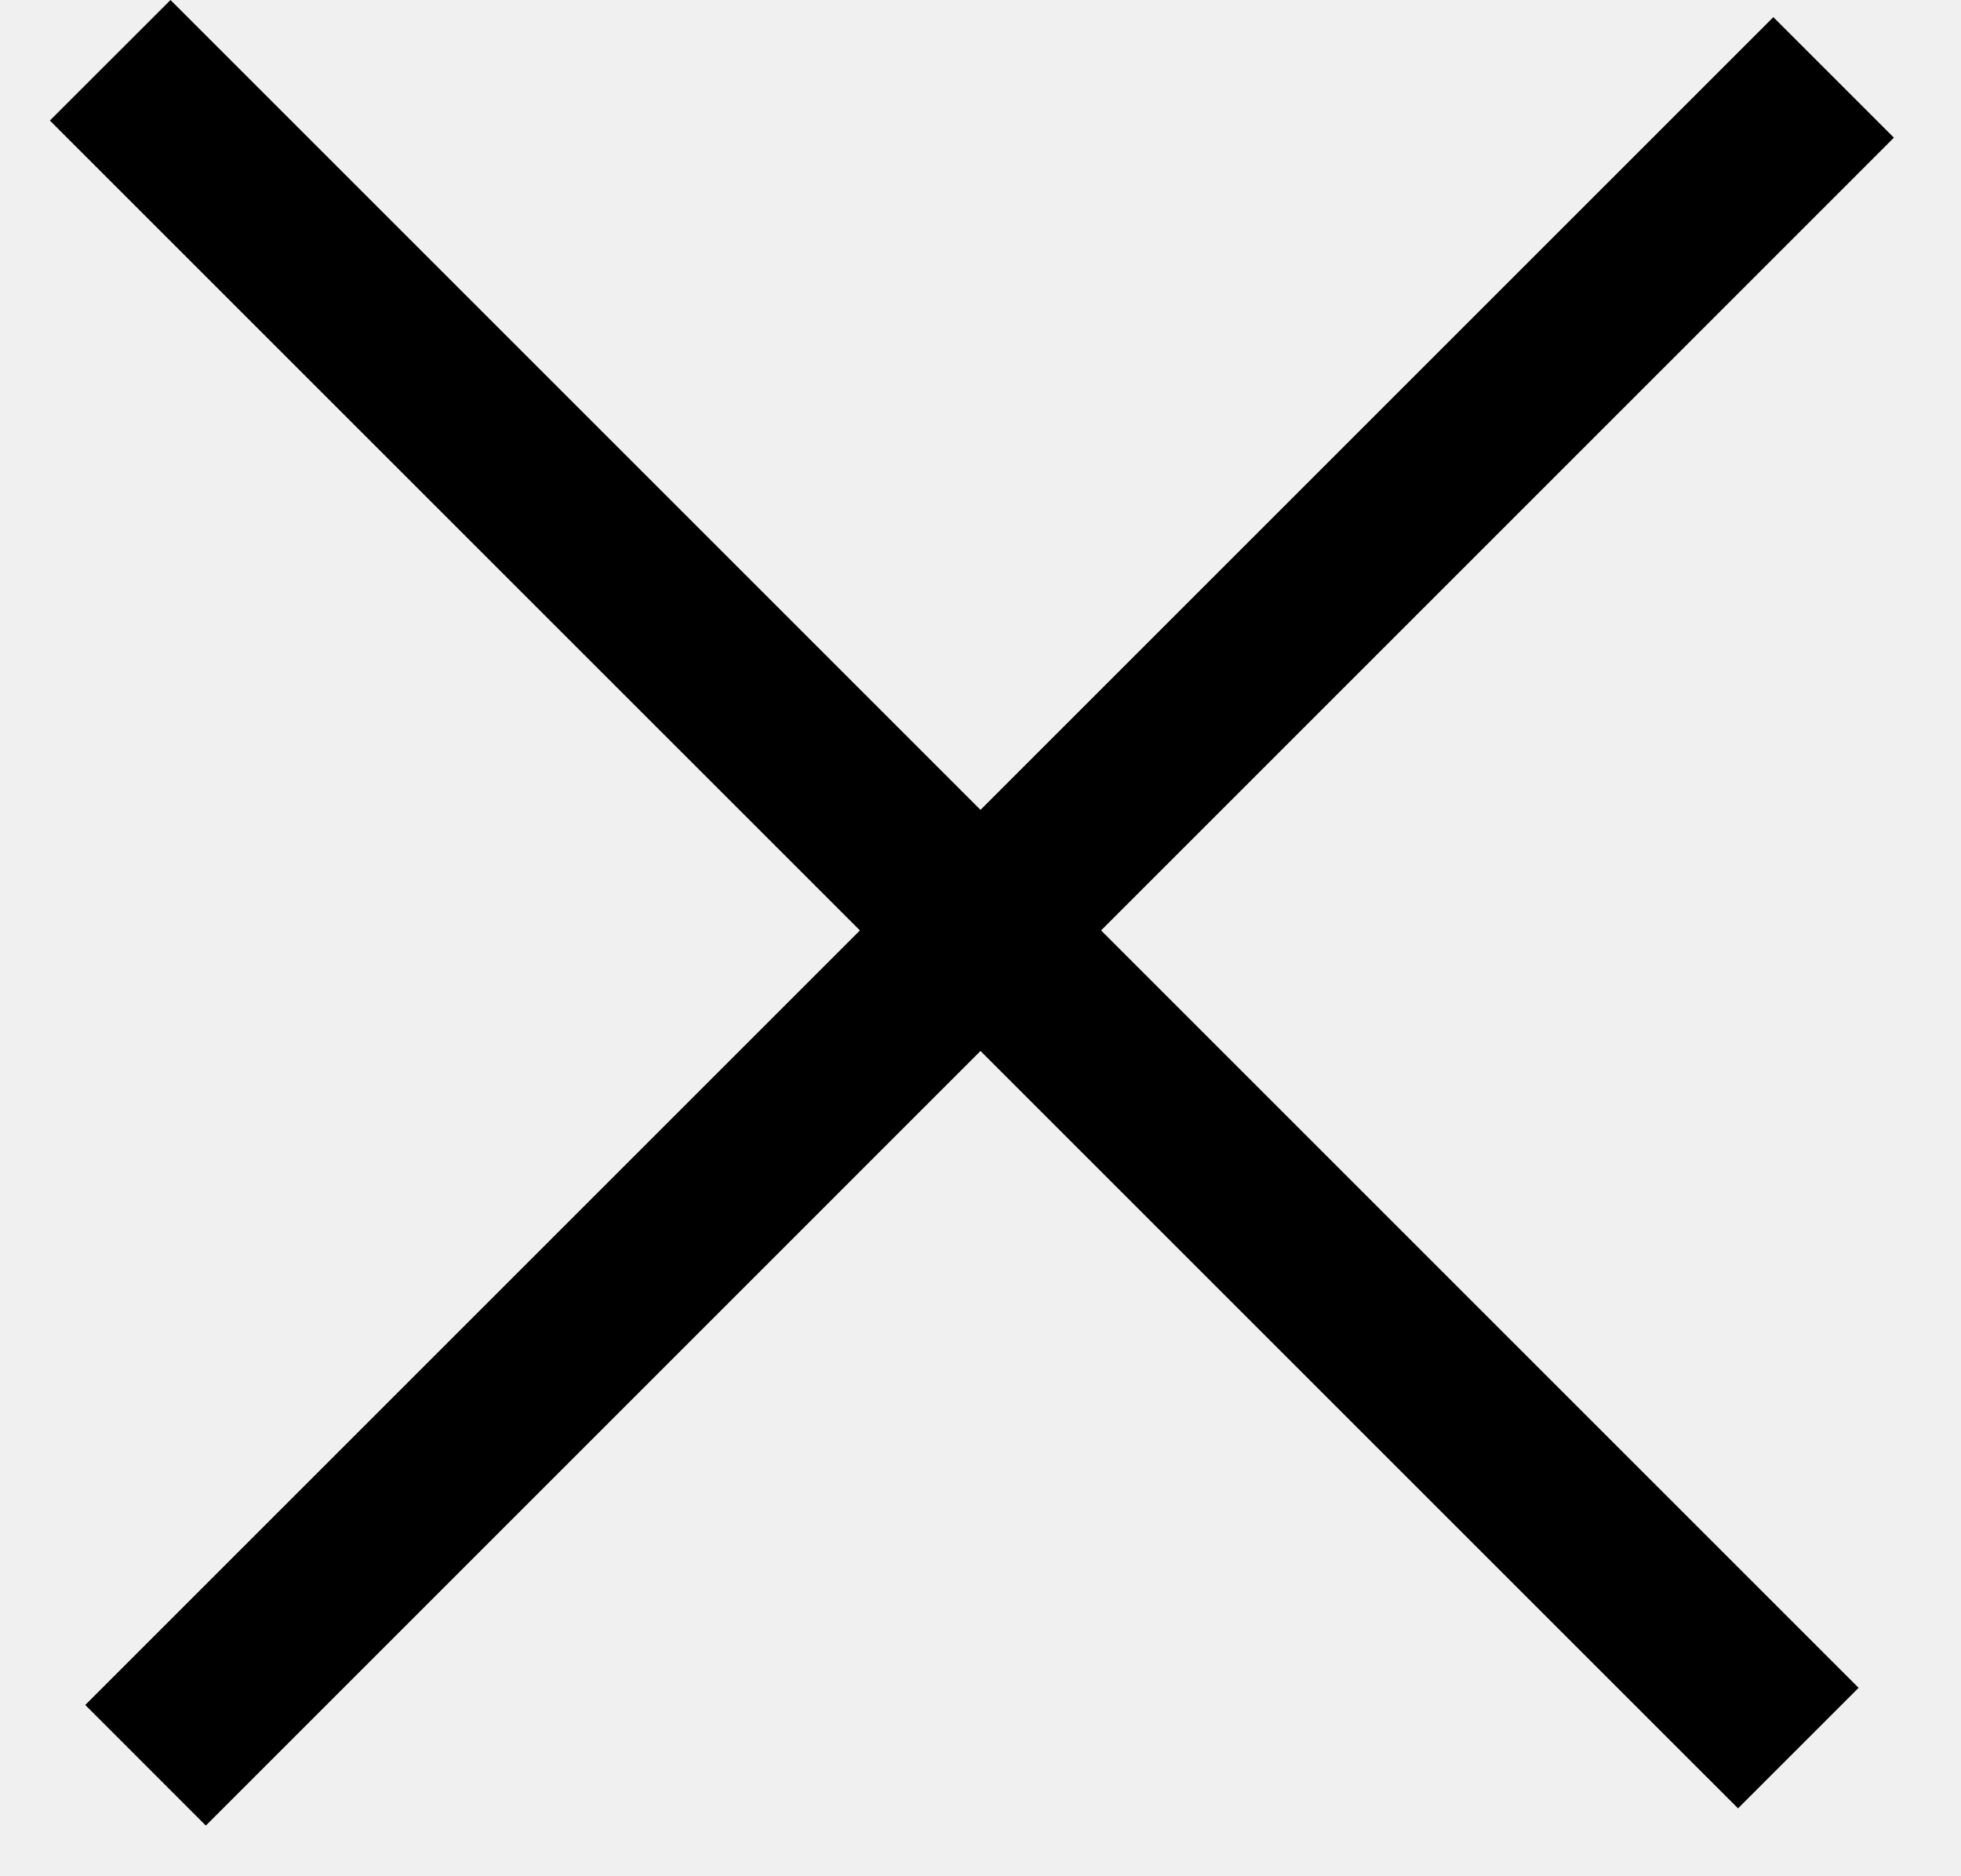
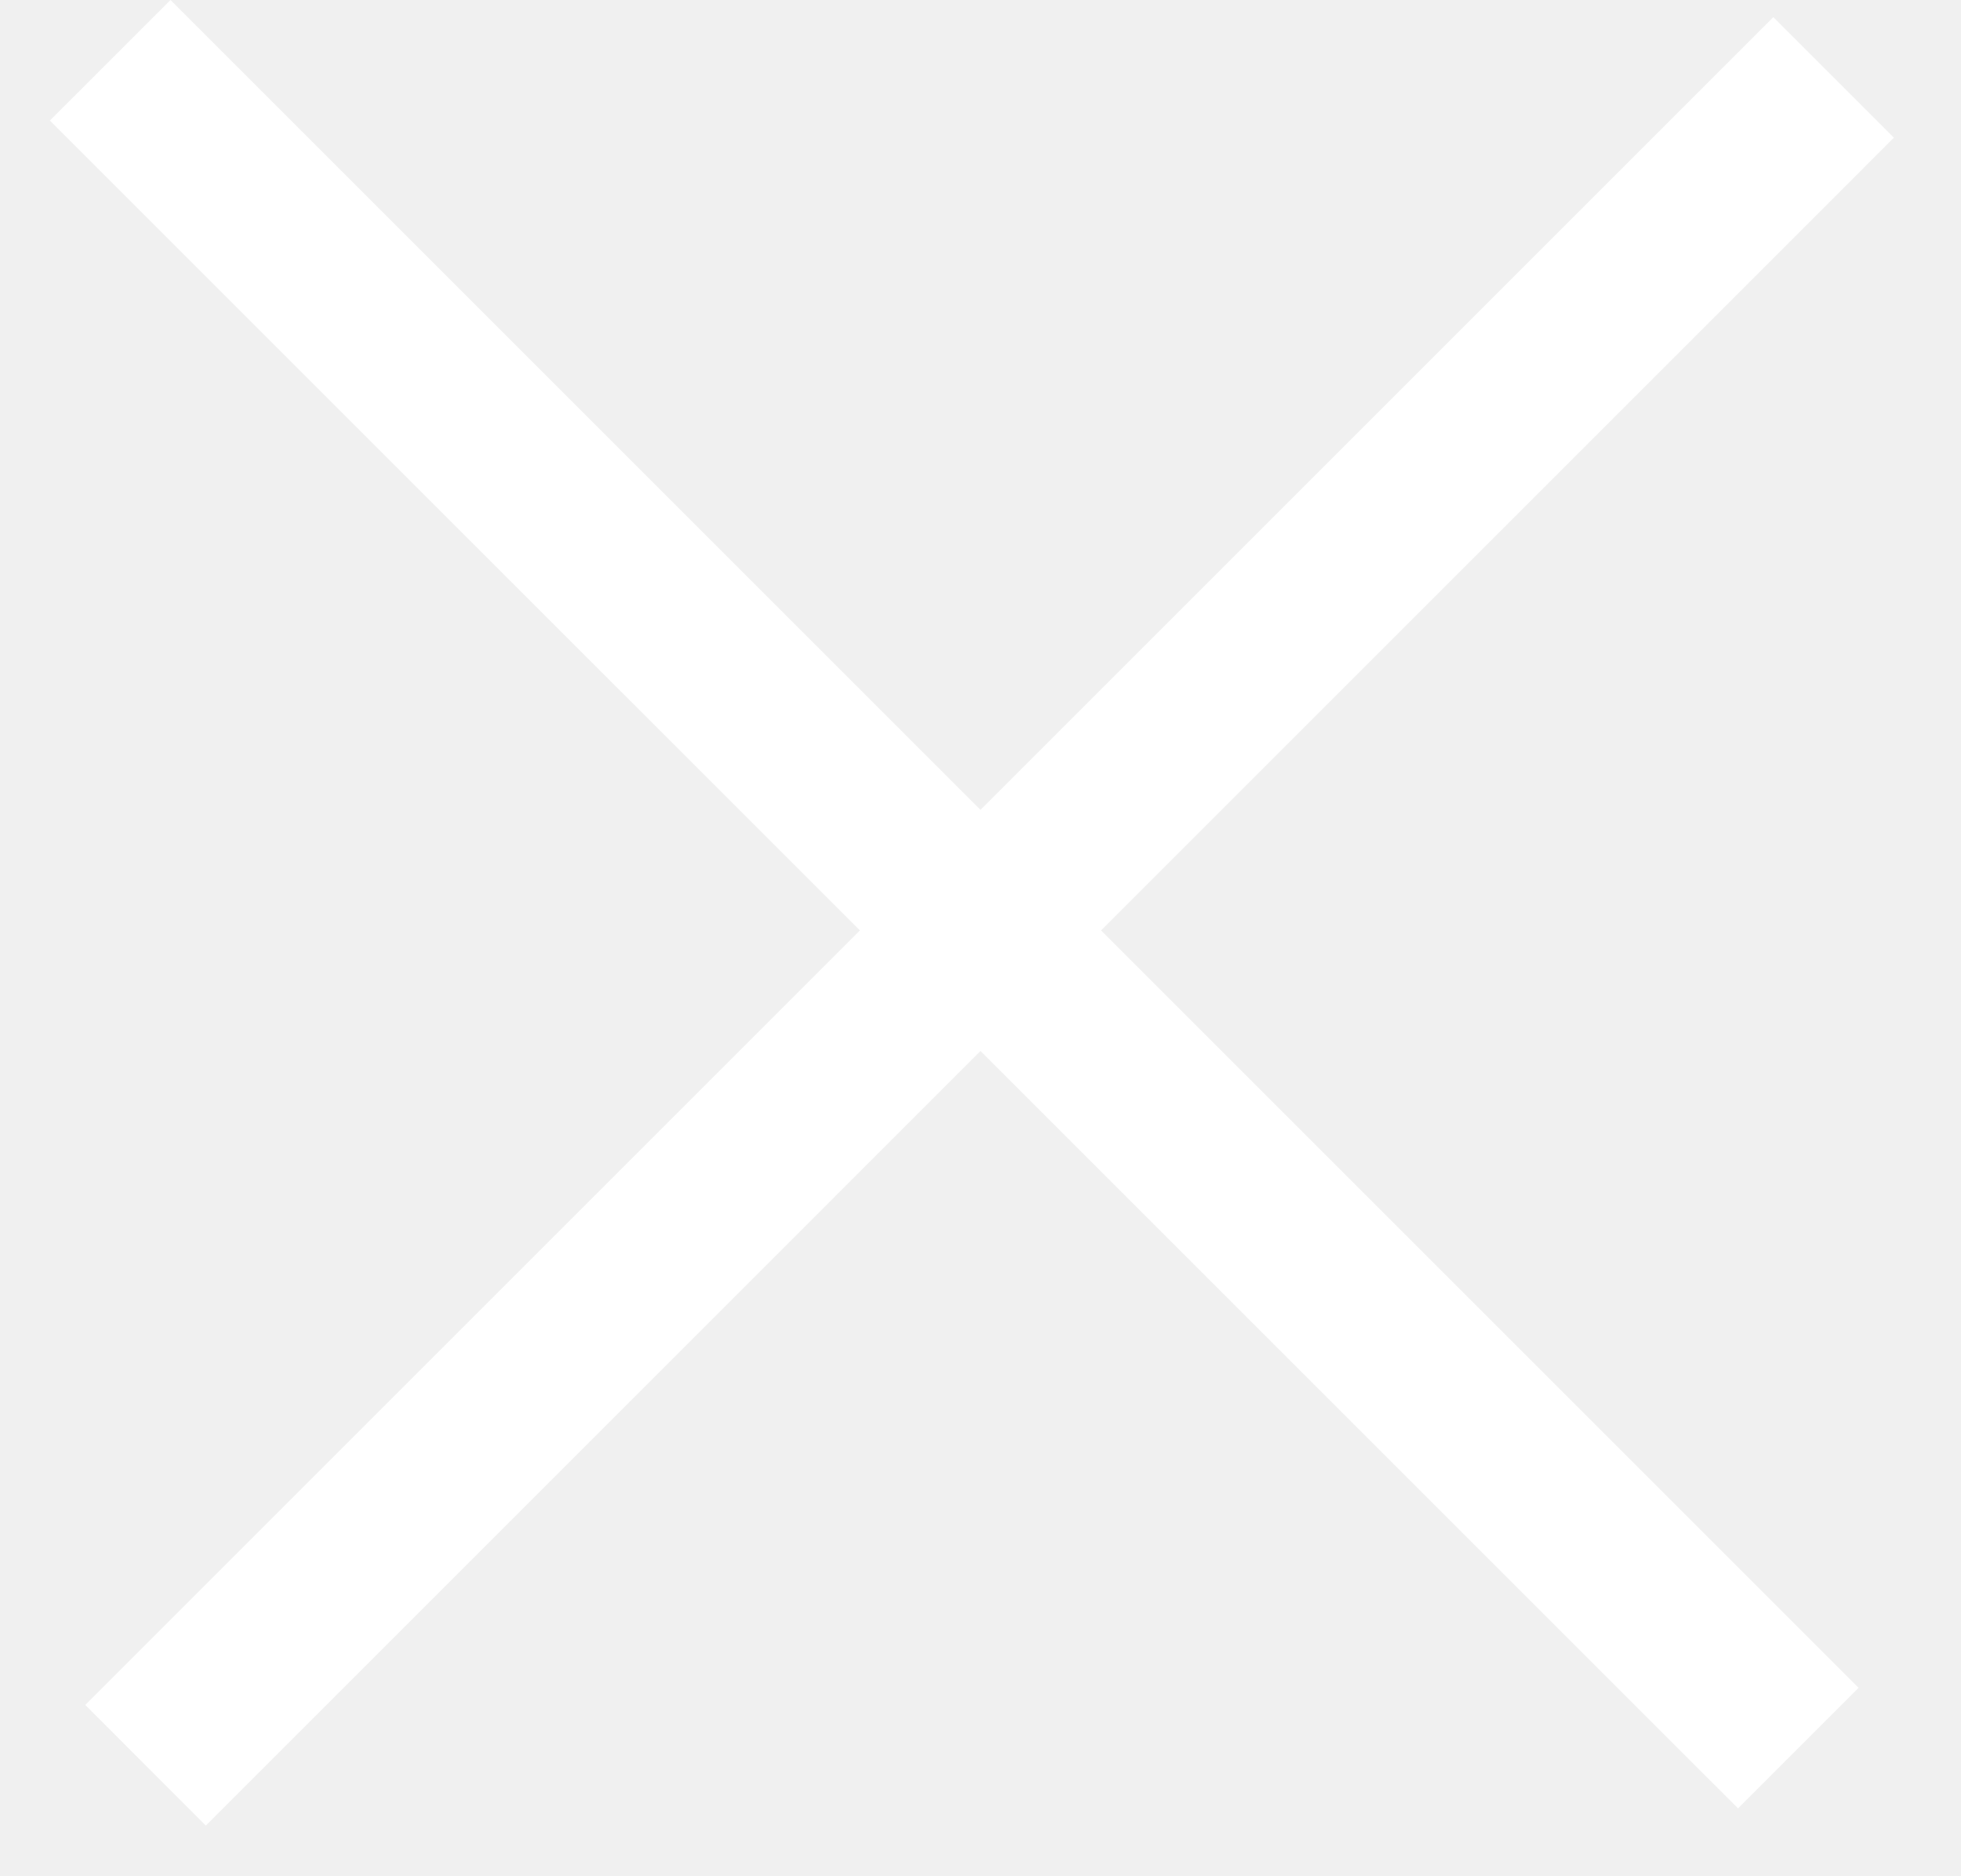
<svg xmlns="http://www.w3.org/2000/svg" width="23" height="22" fill="white">
-   <path fill="#000" d="m2 0 19.799 19.799-1.414 1.414L.585 1.414z" />
-   <path fill="#000" d="M1 20 20.799.201l1.414 1.414-19.799 19.8z" />
+   <path fill="#fff" d="m2 0 19.799 19.799-1.414 1.414L.585 1.414z" />
+   <path fill="#fff" d="M1 20 20.799.201l1.414 1.414-19.799 19.8z" />
</svg>
